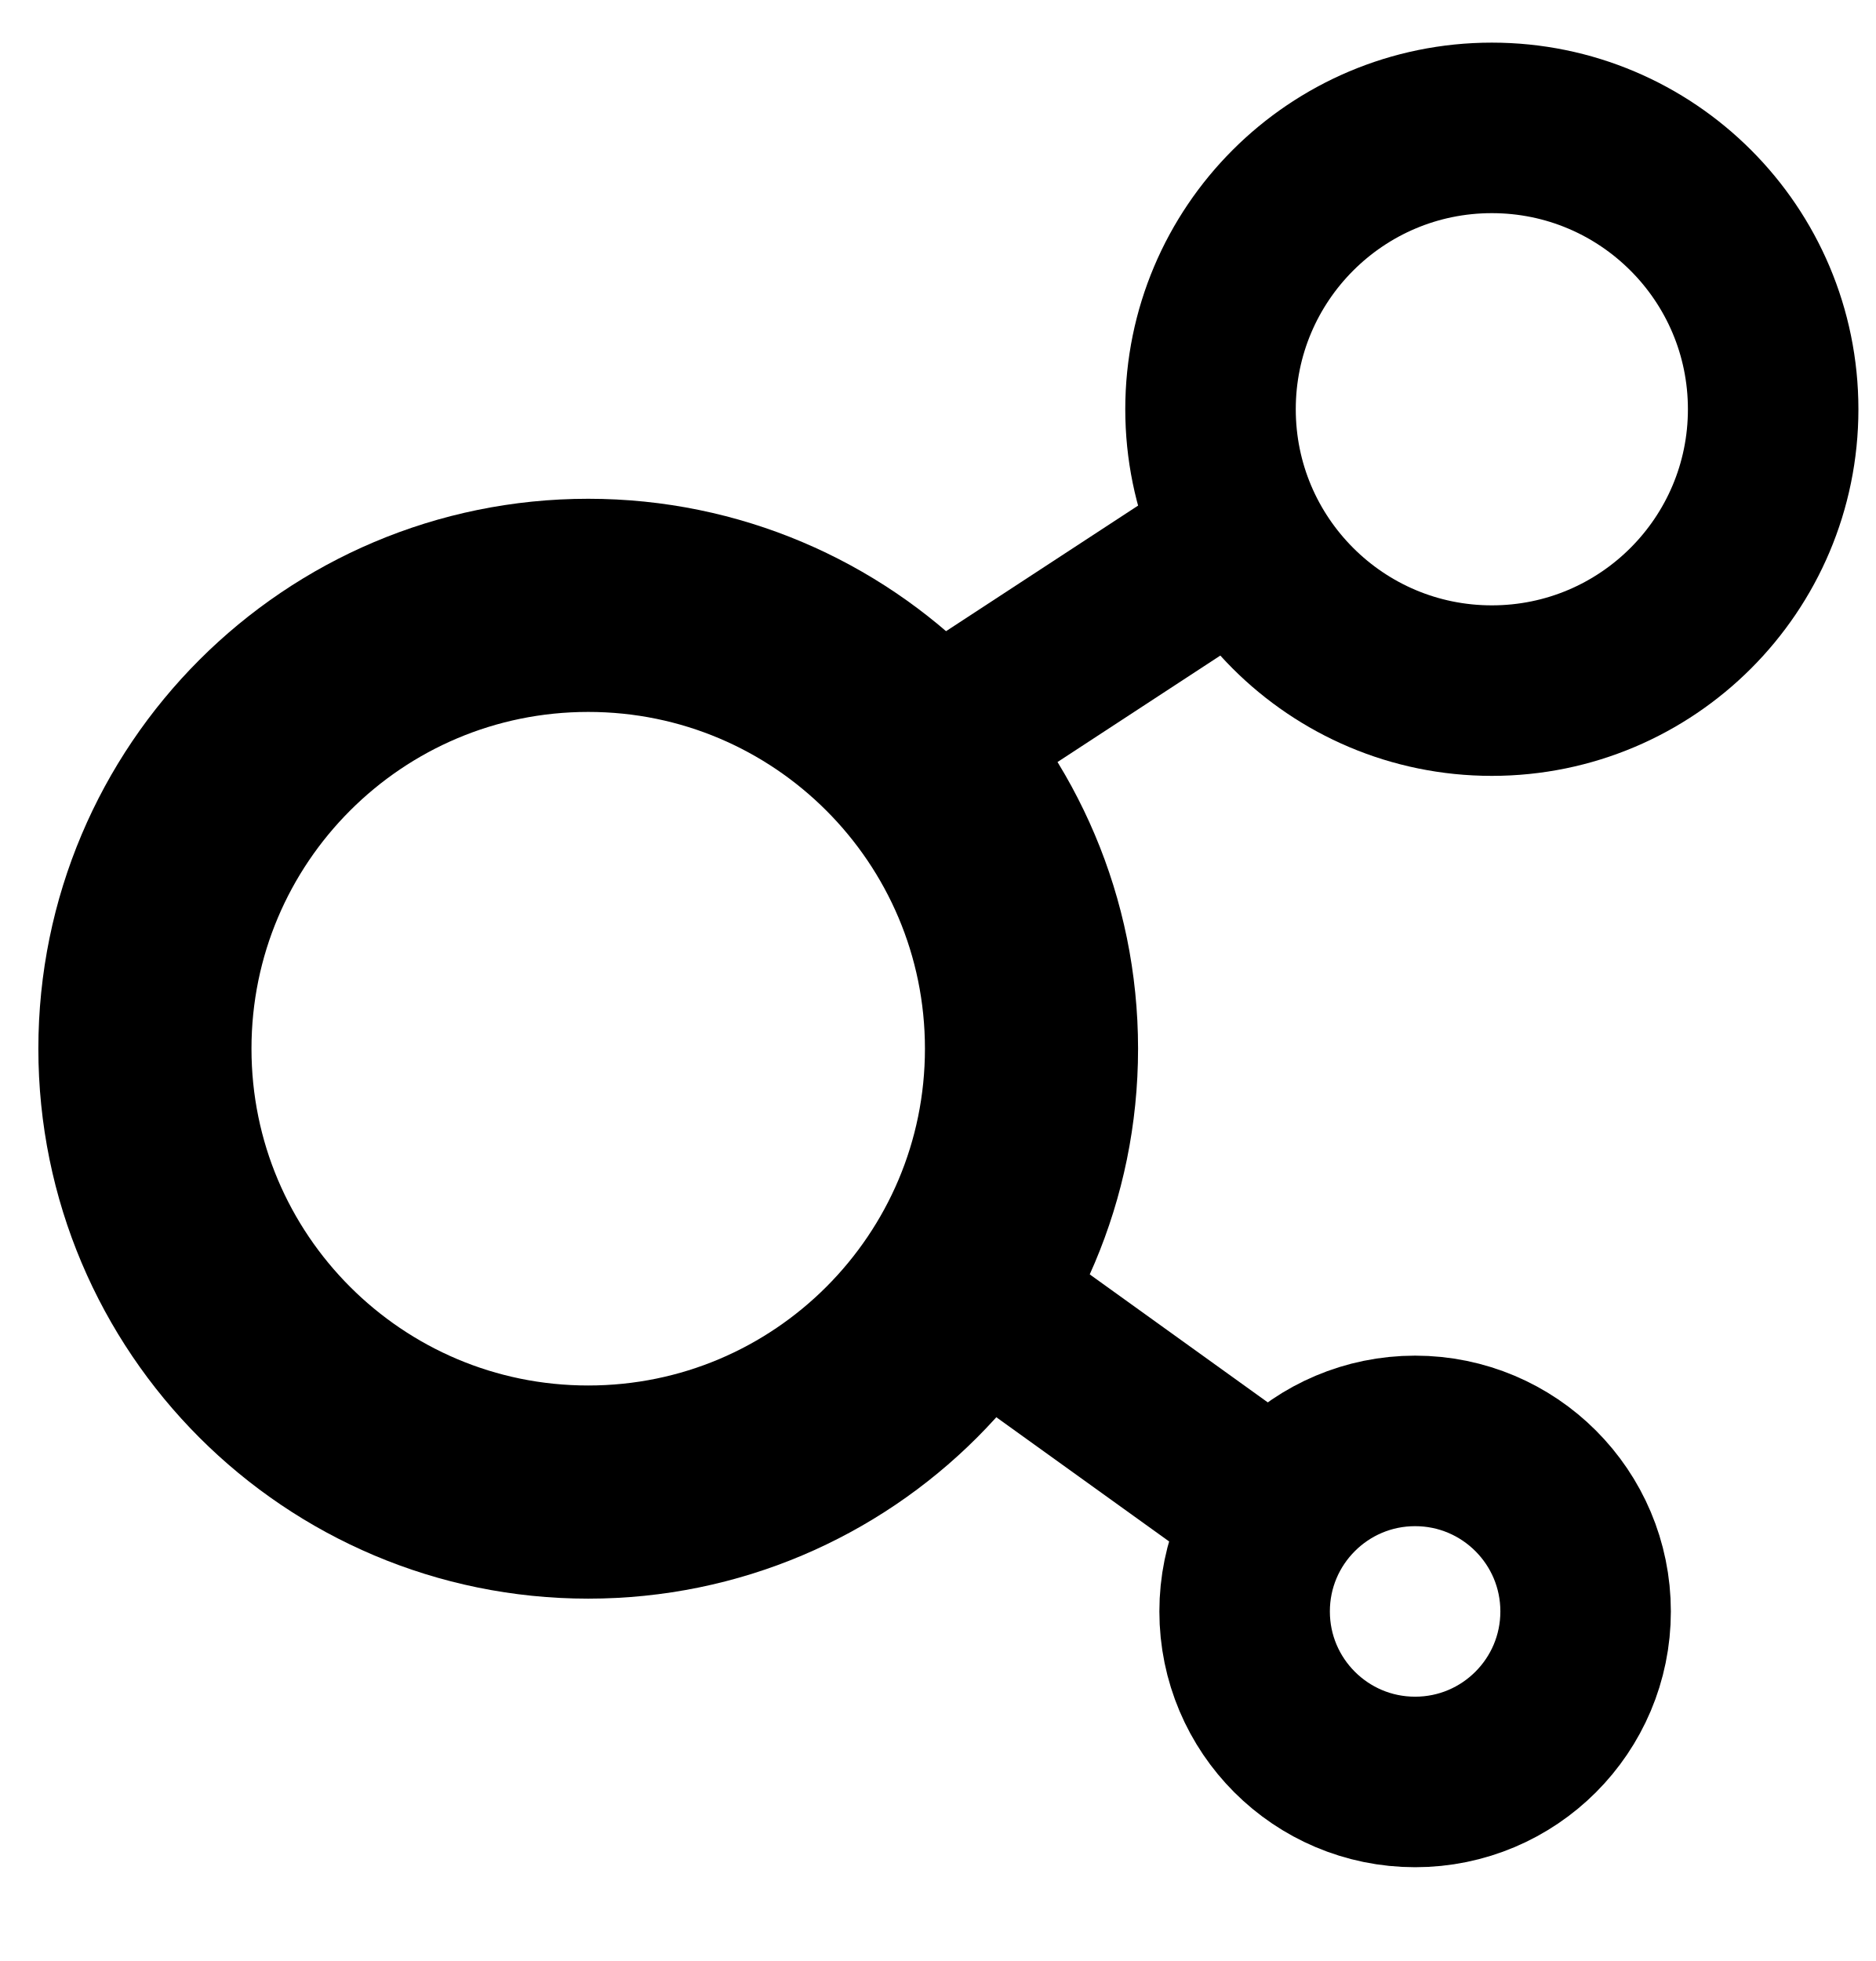
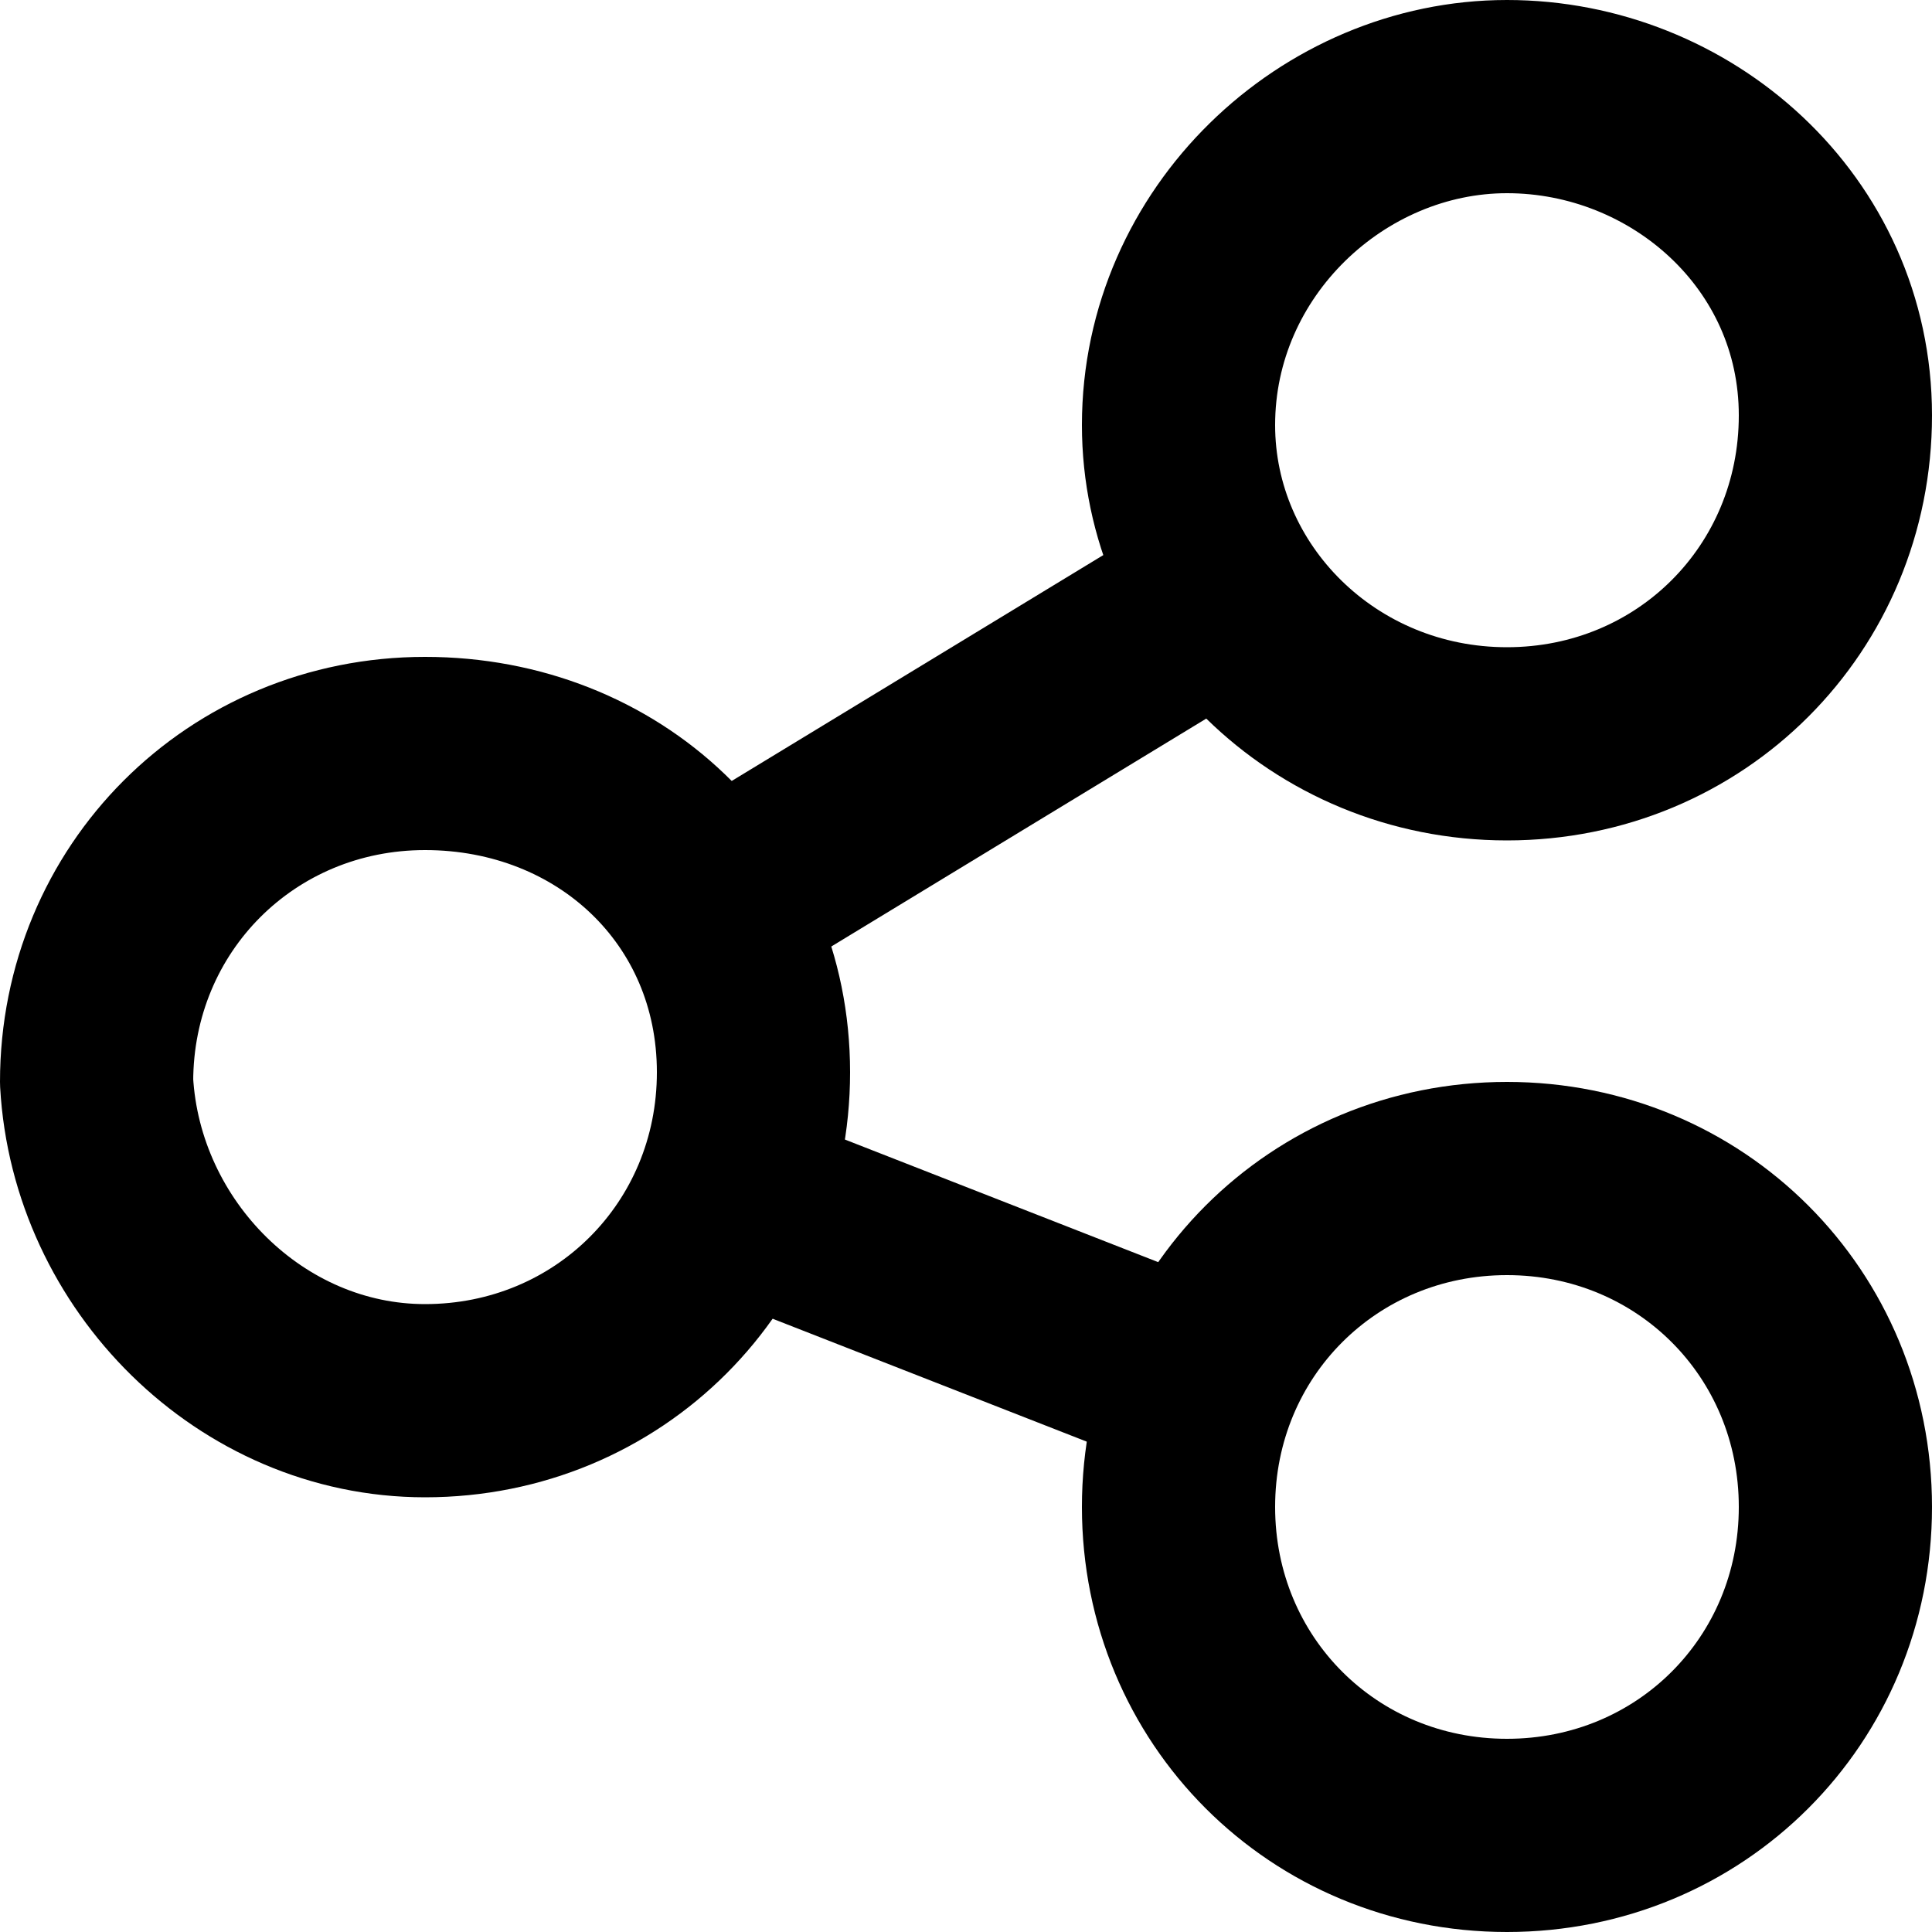
- <svg xmlns="http://www.w3.org/2000/svg" viewBox="0 0 22 23" fill="none" stroke="currentColor">
-   <circle cx="16.6" cy="18.9" r="2" stroke-width="2" />
-   <circle cx="6.9" cy="12.3" r="5.2" stroke-width="2.5" />
-   <g stroke-width="2">
-     <path d="M11.4 8.4L14 6.7m-2.3 8.7l3.2 2.3" />
-     <circle cx="17.5" cy="4.8" r="3.3" />
-   </g>
+ <svg xmlns="http://www.w3.org/2000/svg" version="1.1" x="0px" y="0px" viewBox="0 0 20 20" enable-background="new 0 0 20 20" xml:space="preserve">
+   <path fill="none" stroke="currentColor" stroke-width="2" stroke-linecap="round" stroke-linejoin="round" d="M4.4,14.5  c1.9,0,3.4-1.5,3.4-3.4S6.3,7.8,4.4,7.8S1,9.3,1,11.2C1.1,13,2.6,14.5,4.4,14.5L4.4,14.5z" />
+   <path fill="none" stroke="currentColor" stroke-width="2" stroke-linecap="round" stroke-linejoin="round" d="M15.6,19  c1.9,0,3.4-1.5,3.4-3.4s-1.5-3.4-3.4-3.4s-3.4,1.5-3.4,3.4C12.2,17.5,13.7,19,15.6,19L15.6,19z" />
+   <path fill="none" stroke="currentColor" stroke-width="2" stroke-linecap="round" stroke-linejoin="round" d="M15.6,7.7  c1.9,0,3.4-1.5,3.4-3.4S17.4,1,15.6,1s-3.4,1.5-3.4,3.4C12.2,6.2,13.7,7.7,15.6,7.7L15.6,7.7z" />
+   <path fill="none" stroke="currentColor" stroke-width="2" stroke-linecap="round" stroke-linejoin="round" d="M7.5,9.3l5.1-3.1" />
+   <path fill="none" stroke="currentColor" stroke-width="2" stroke-linecap="round" stroke-linejoin="round" d="M7.8,12.5l4.6,1.8" />
</svg>
